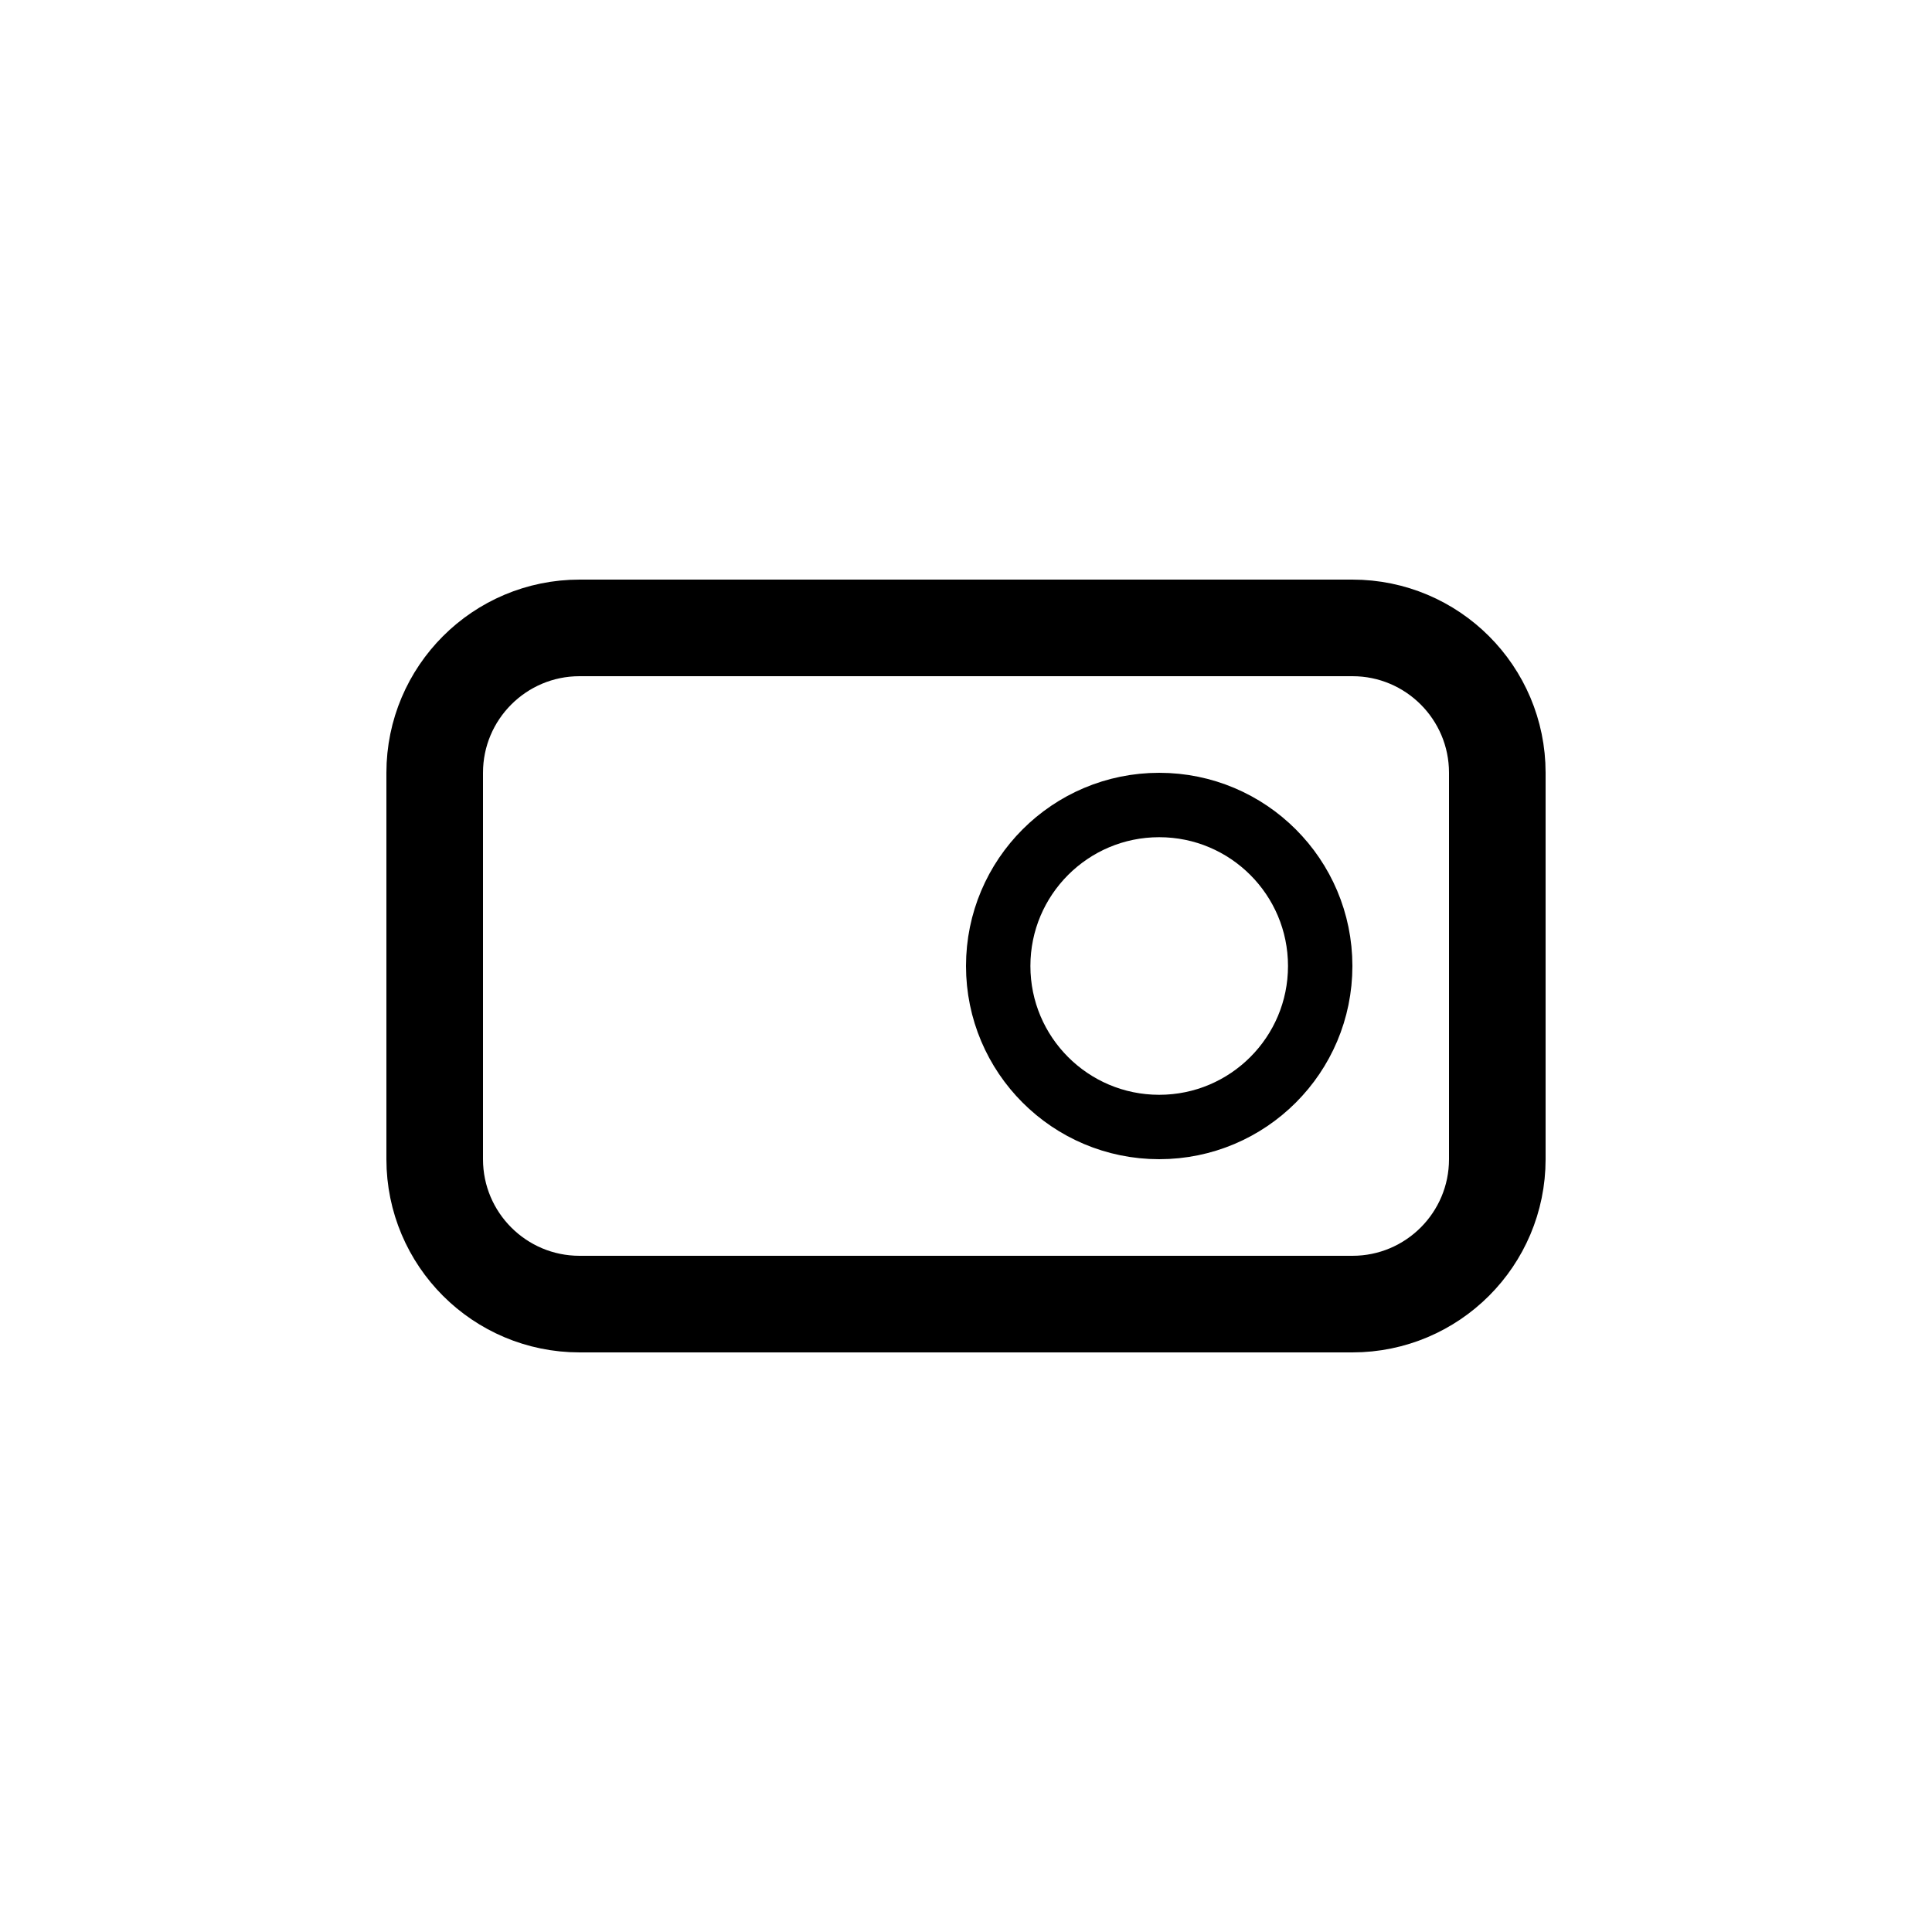
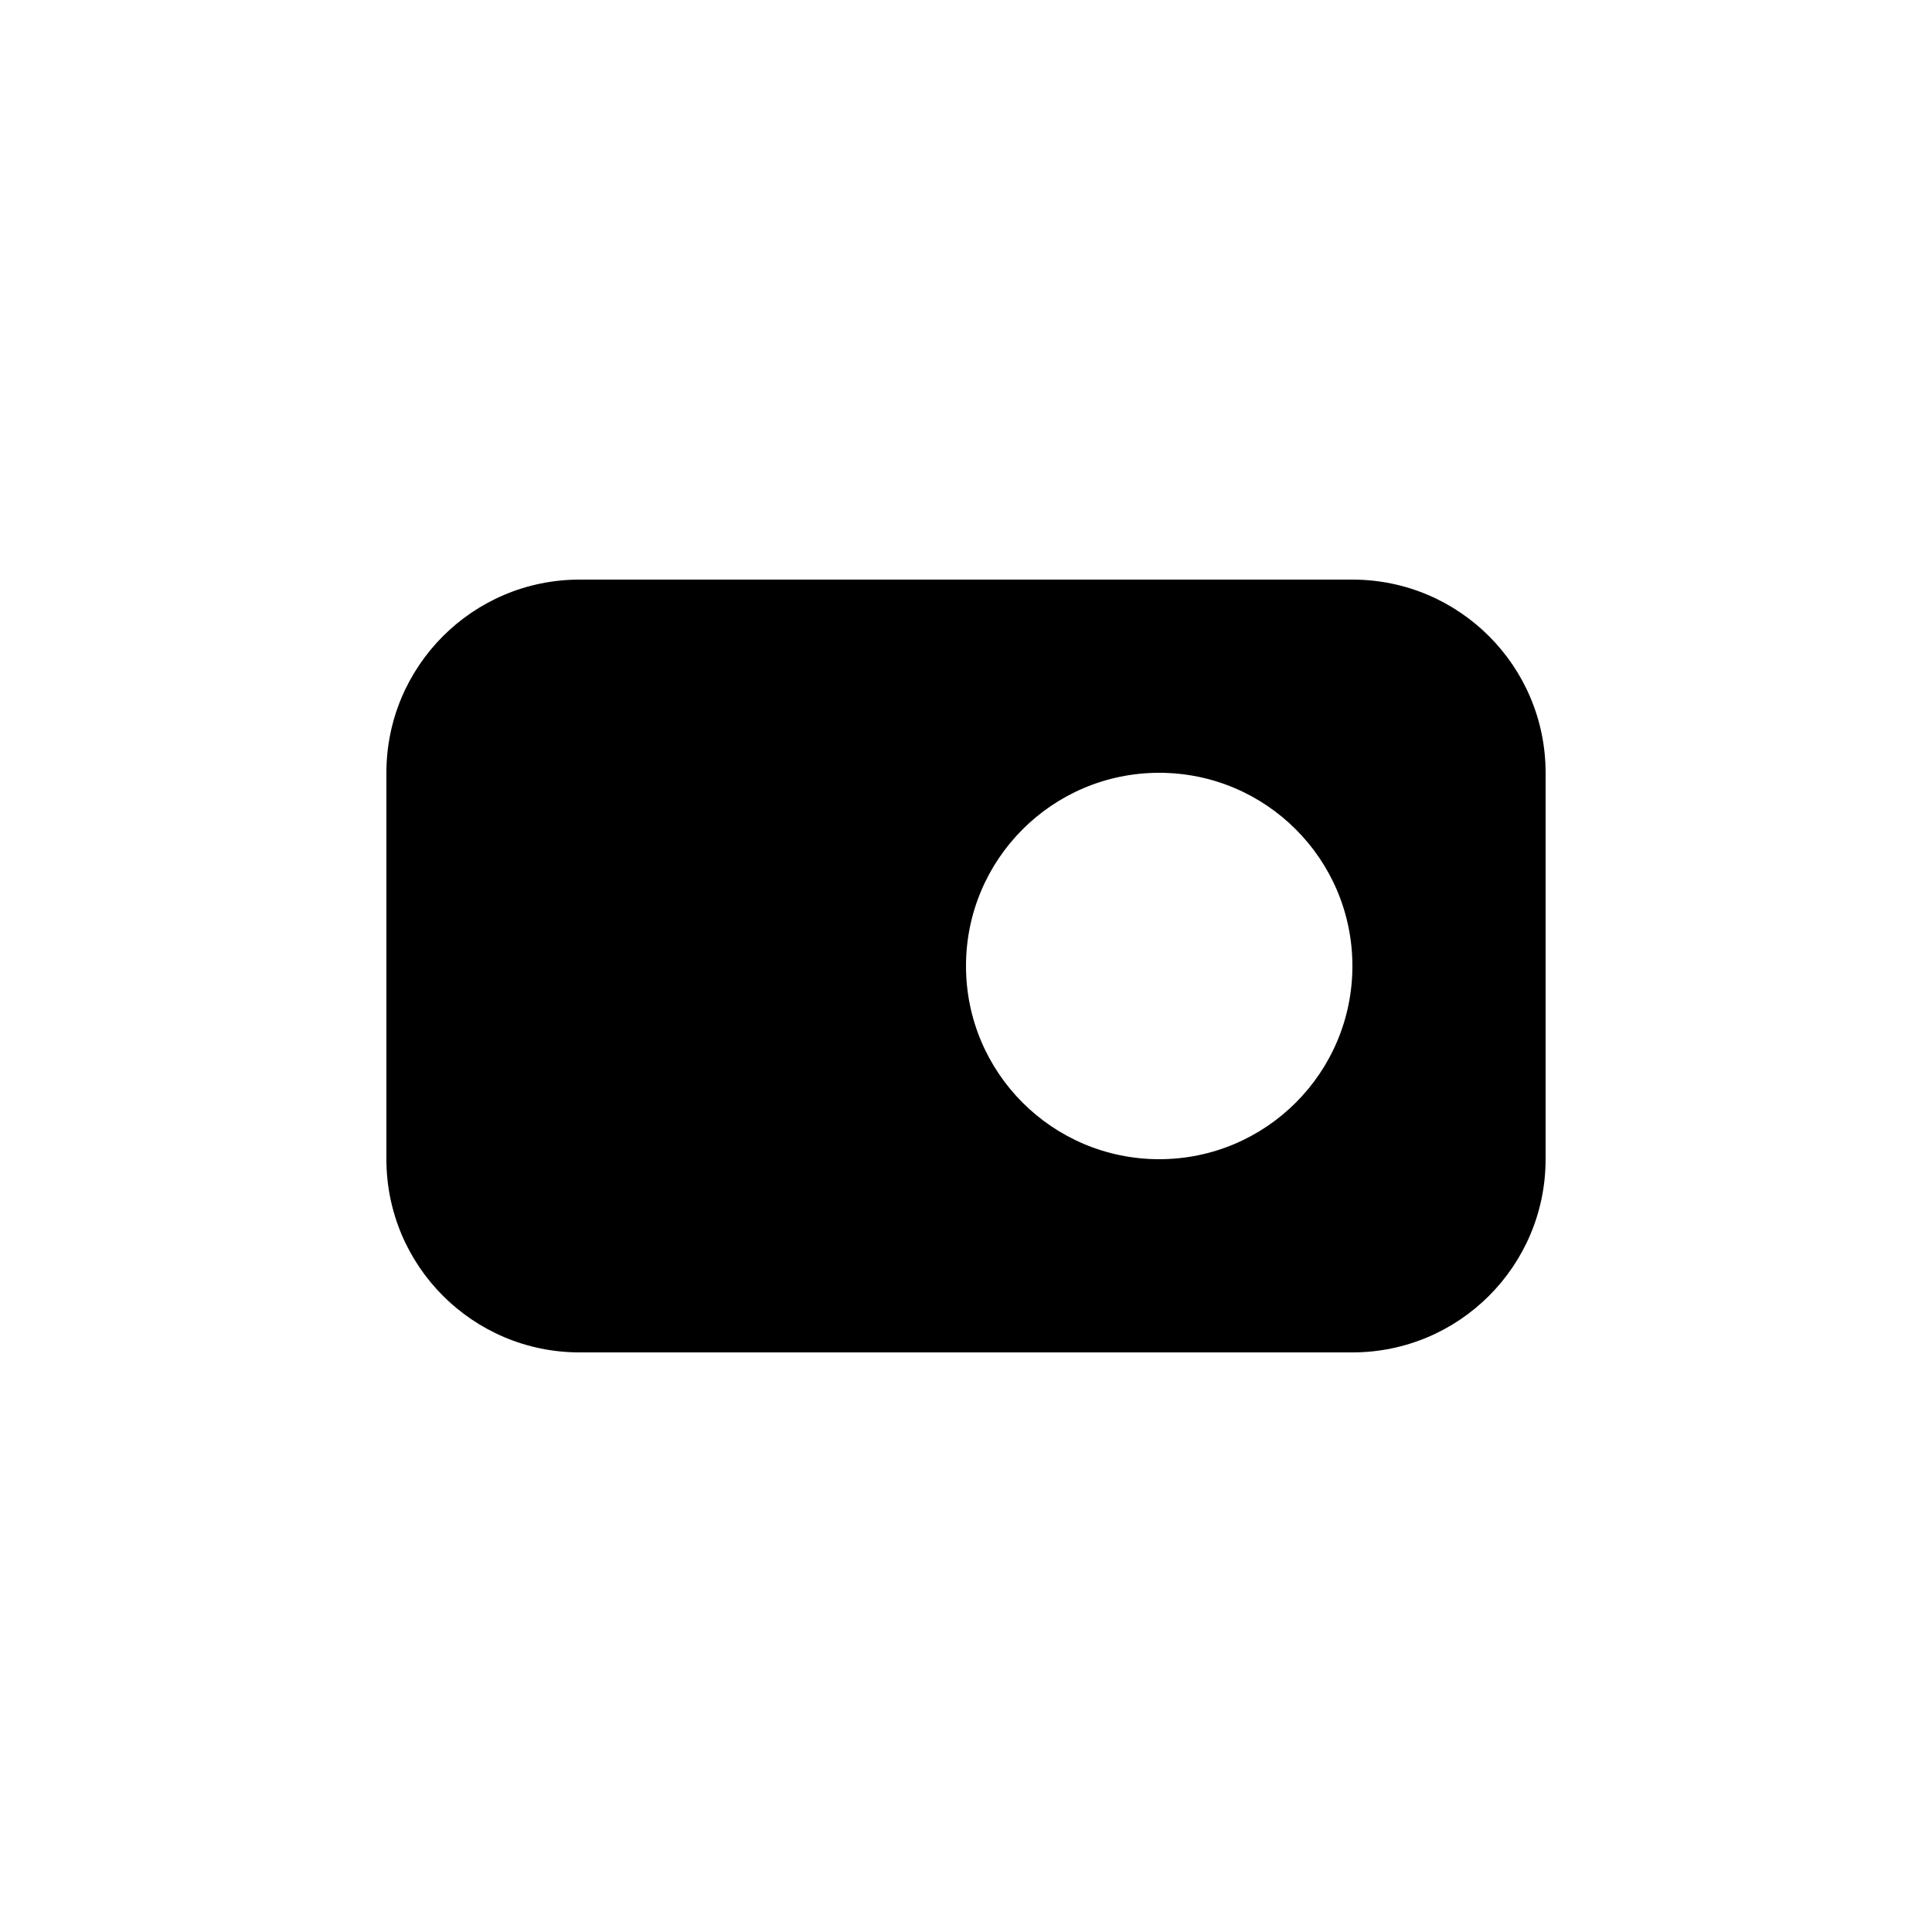
<svg xmlns="http://www.w3.org/2000/svg" width="30" height="30" viewBox="0 0 30 30" fill="none">
-   <rect x="6.75" y="9.75" width="16.5" height="10.5" rx="2.25" stroke="black" stroke-width="1.5" />
-   <circle cx="18" cy="15" r="2.5" stroke="black" />
+   <path d="M21 9C22.657 9 24 10.343 24 12V18C24 19.657 22.657 21 21 21H9C7.343 21 6 19.657 6 18V12C6 10.343 7.343 9 9 9H21ZM18 12C16.343 12 15 13.343 15 15C15 16.657 16.343 18 18 18C19.657 18 21 16.657 21 15C21 13.343 19.657 12 18 12Z" fill="black" />
</svg>
